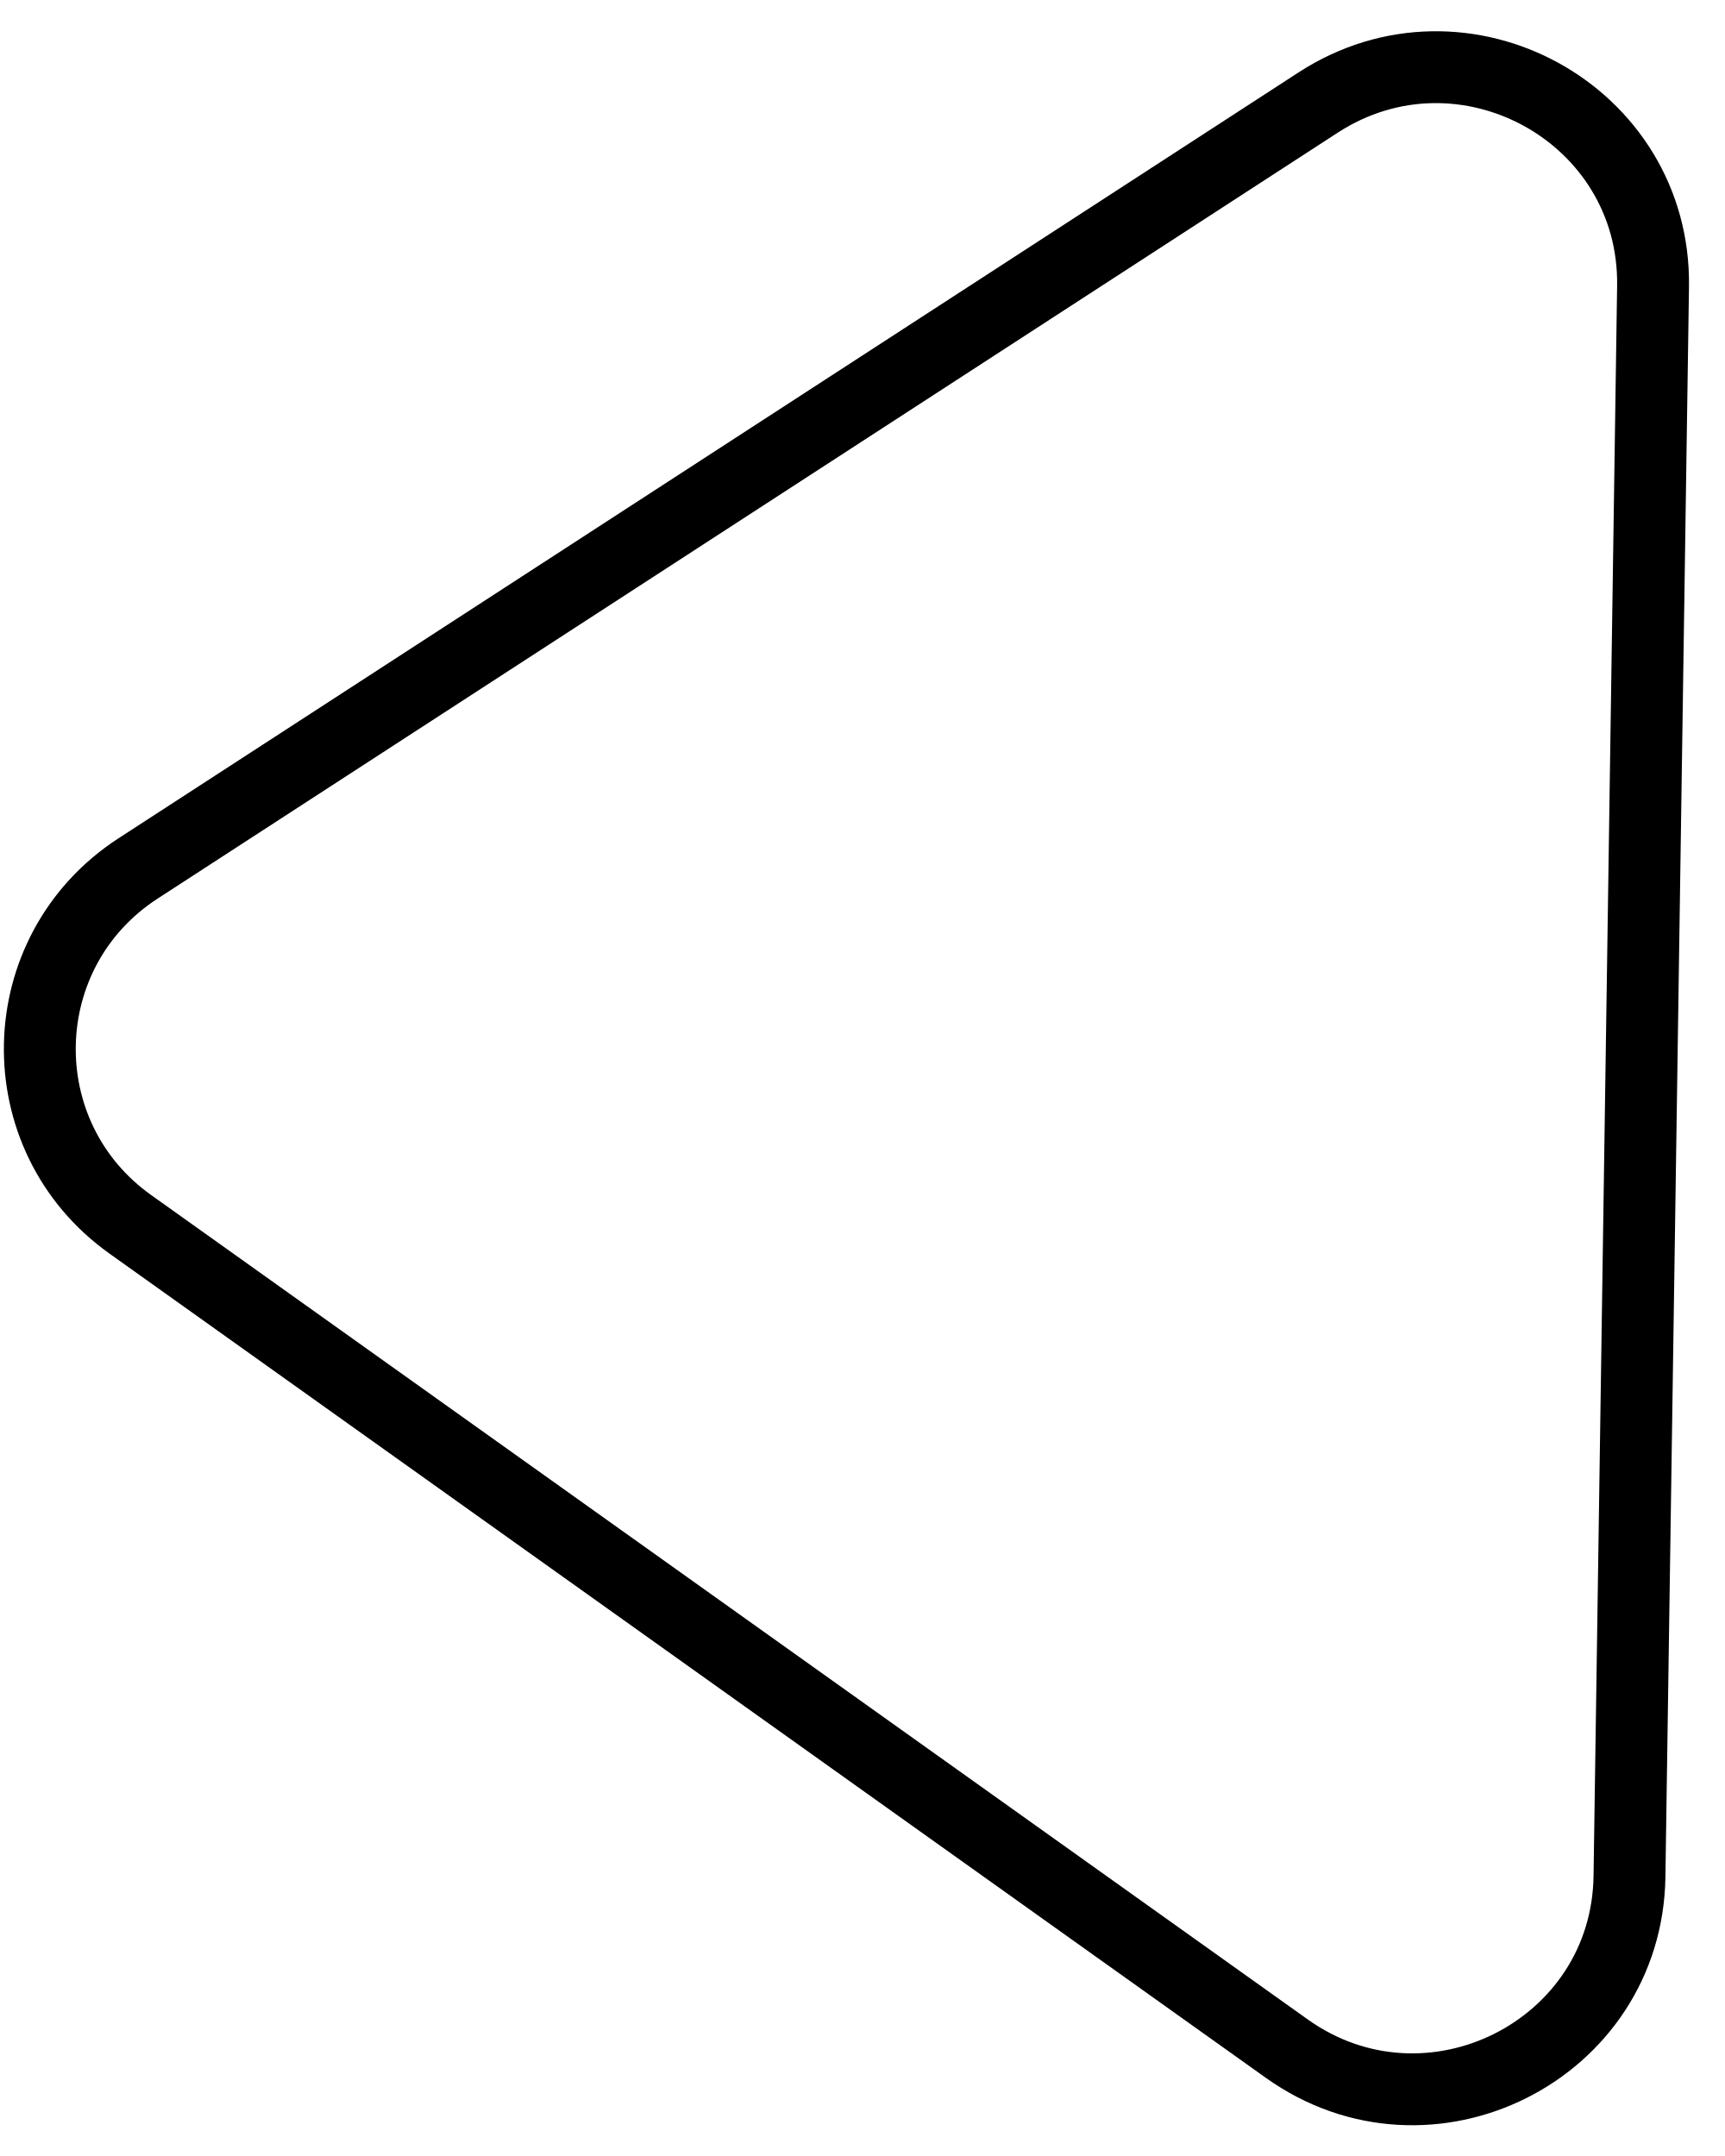
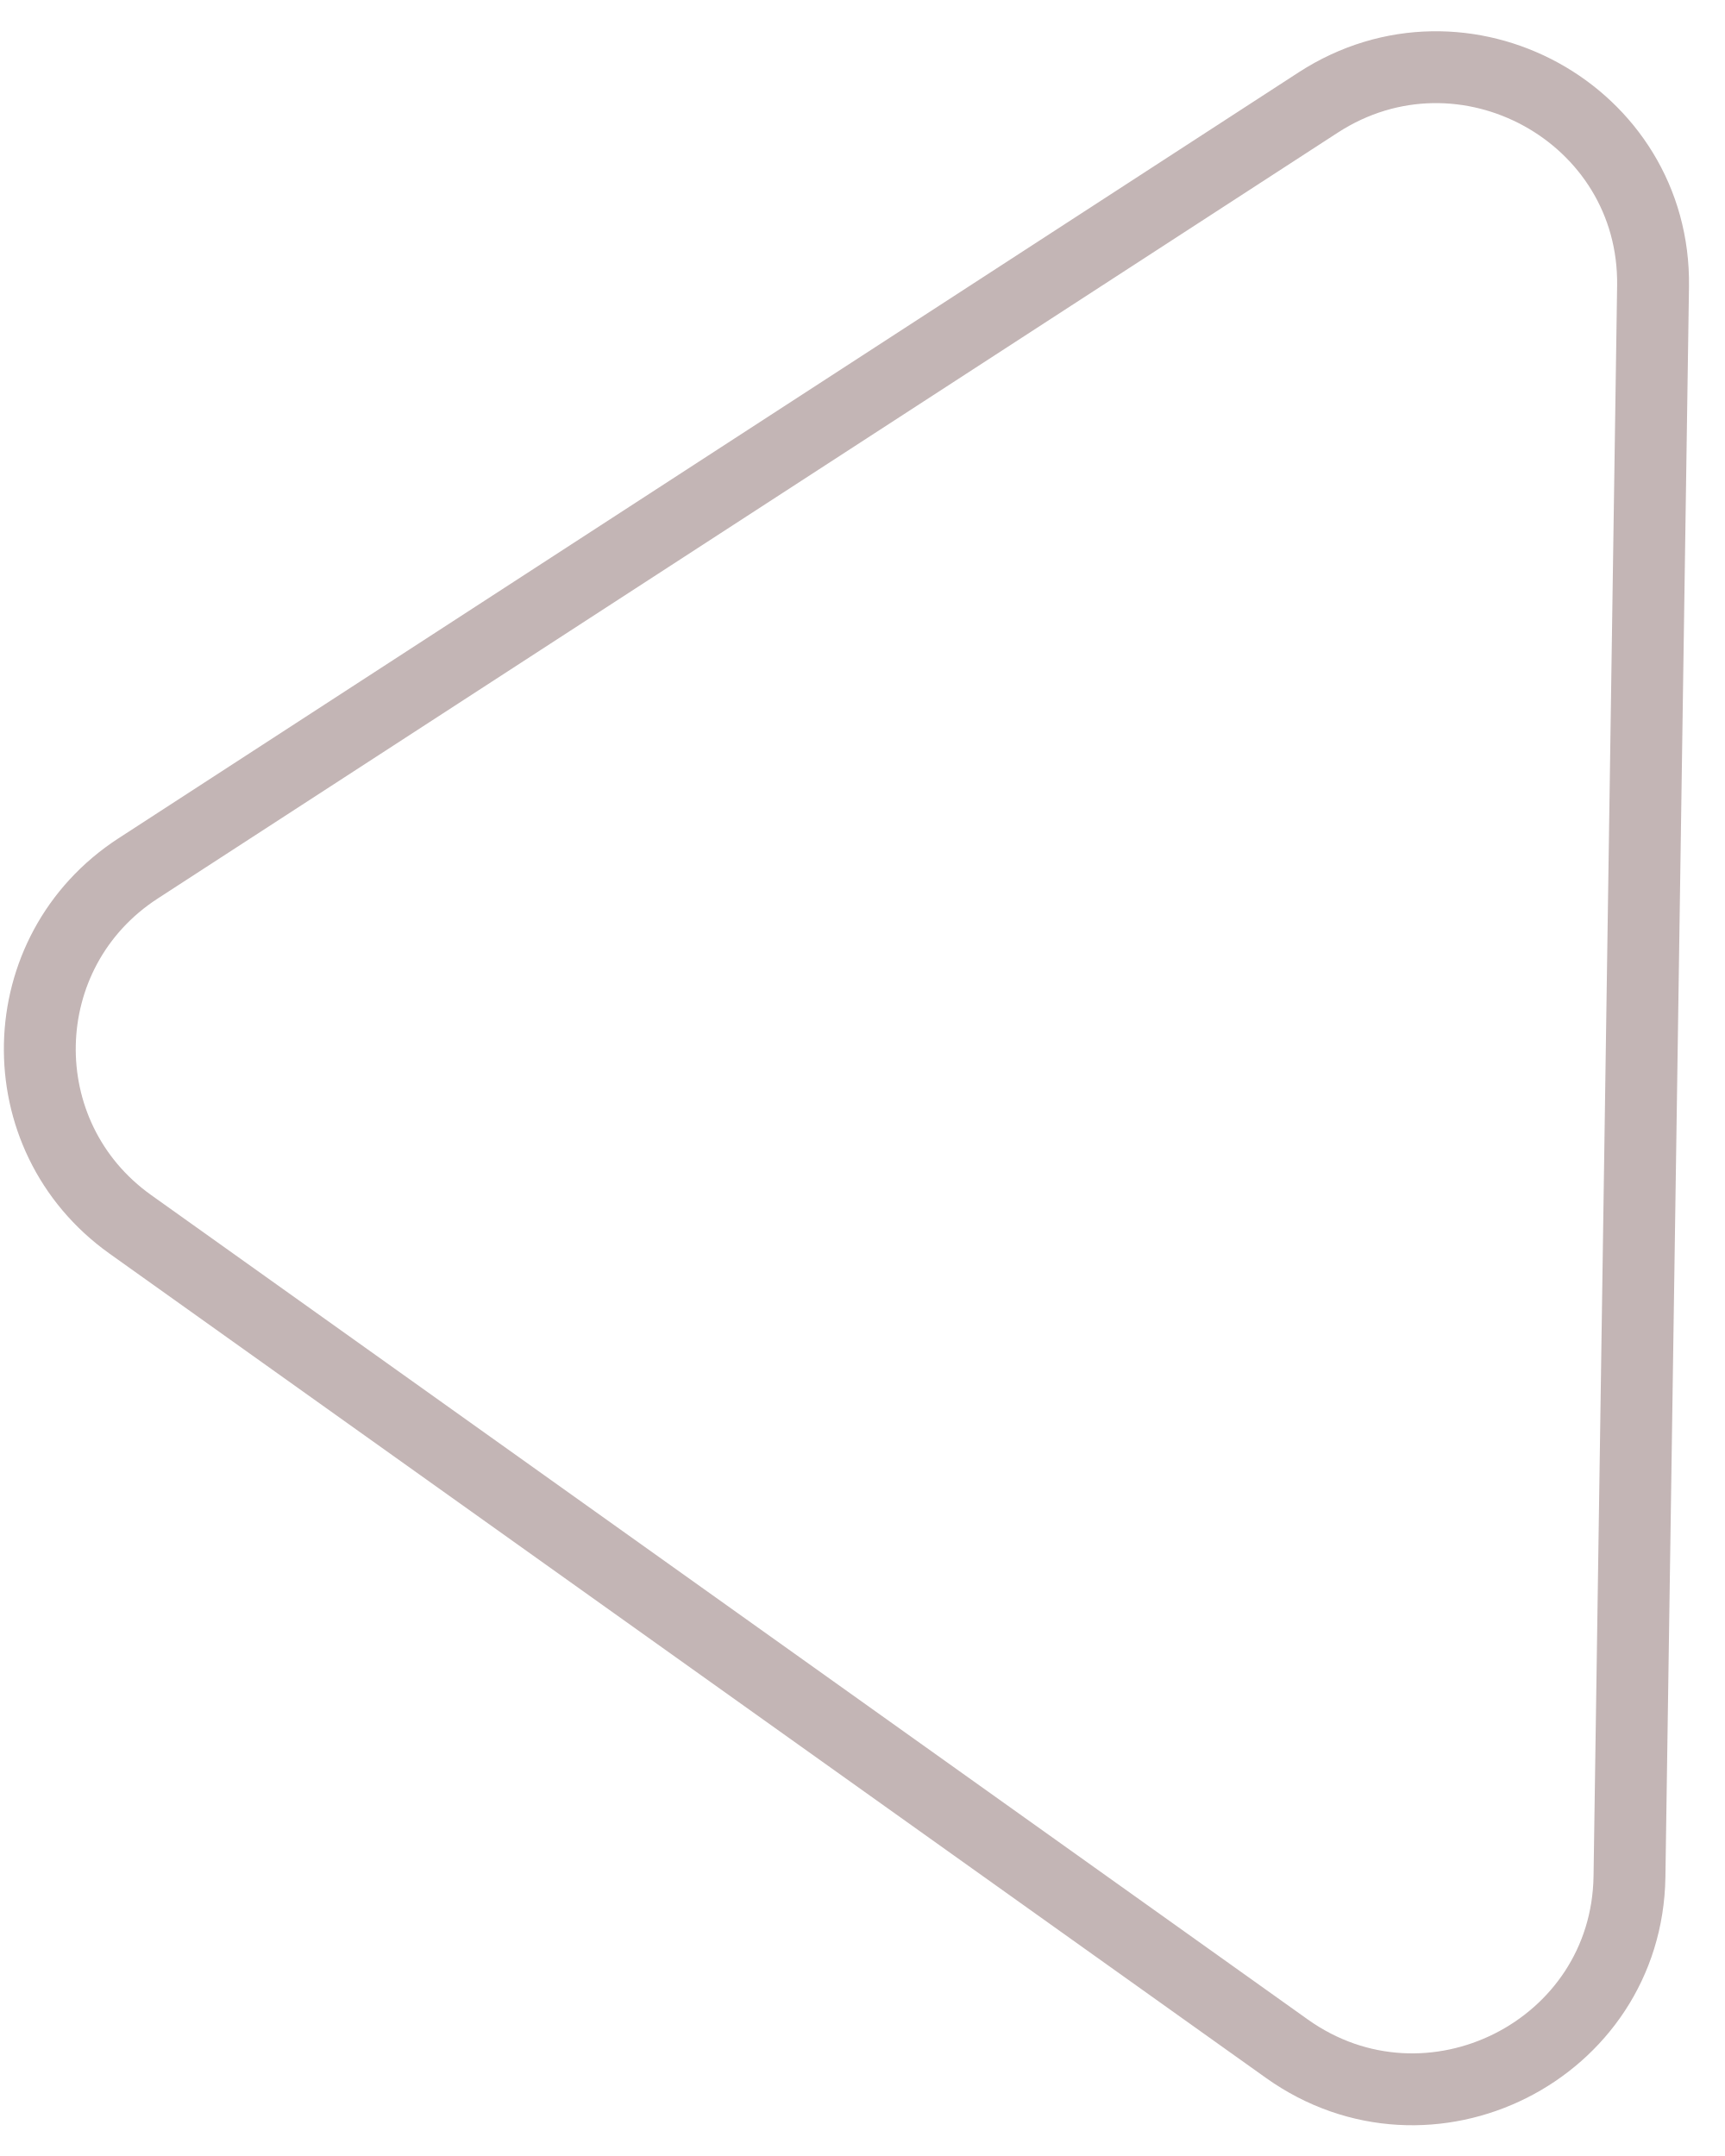
<svg xmlns="http://www.w3.org/2000/svg" width="24" height="30" viewBox="0 0 24 30" fill="transparent">
-   <path d="M17.903 28.506L1.813 17.036C0.089 15.807 0.145 13.237 1.921 12.084L18.339 1.427C20.361 0.115 23.035 1.582 22.999 3.984L22.671 26.112C22.635 28.533 19.881 29.916 17.903 28.506Z" stroke="black" />
+   <path d="M17.903 28.506L1.813 17.036C0.089 15.807 0.145 13.237 1.921 12.084L18.339 1.427C20.361 0.115 23.035 1.582 22.999 3.984L22.671 26.112C22.635 28.533 19.881 29.916 17.903 28.506Z" stroke="#C3B5B5" />
</svg>
